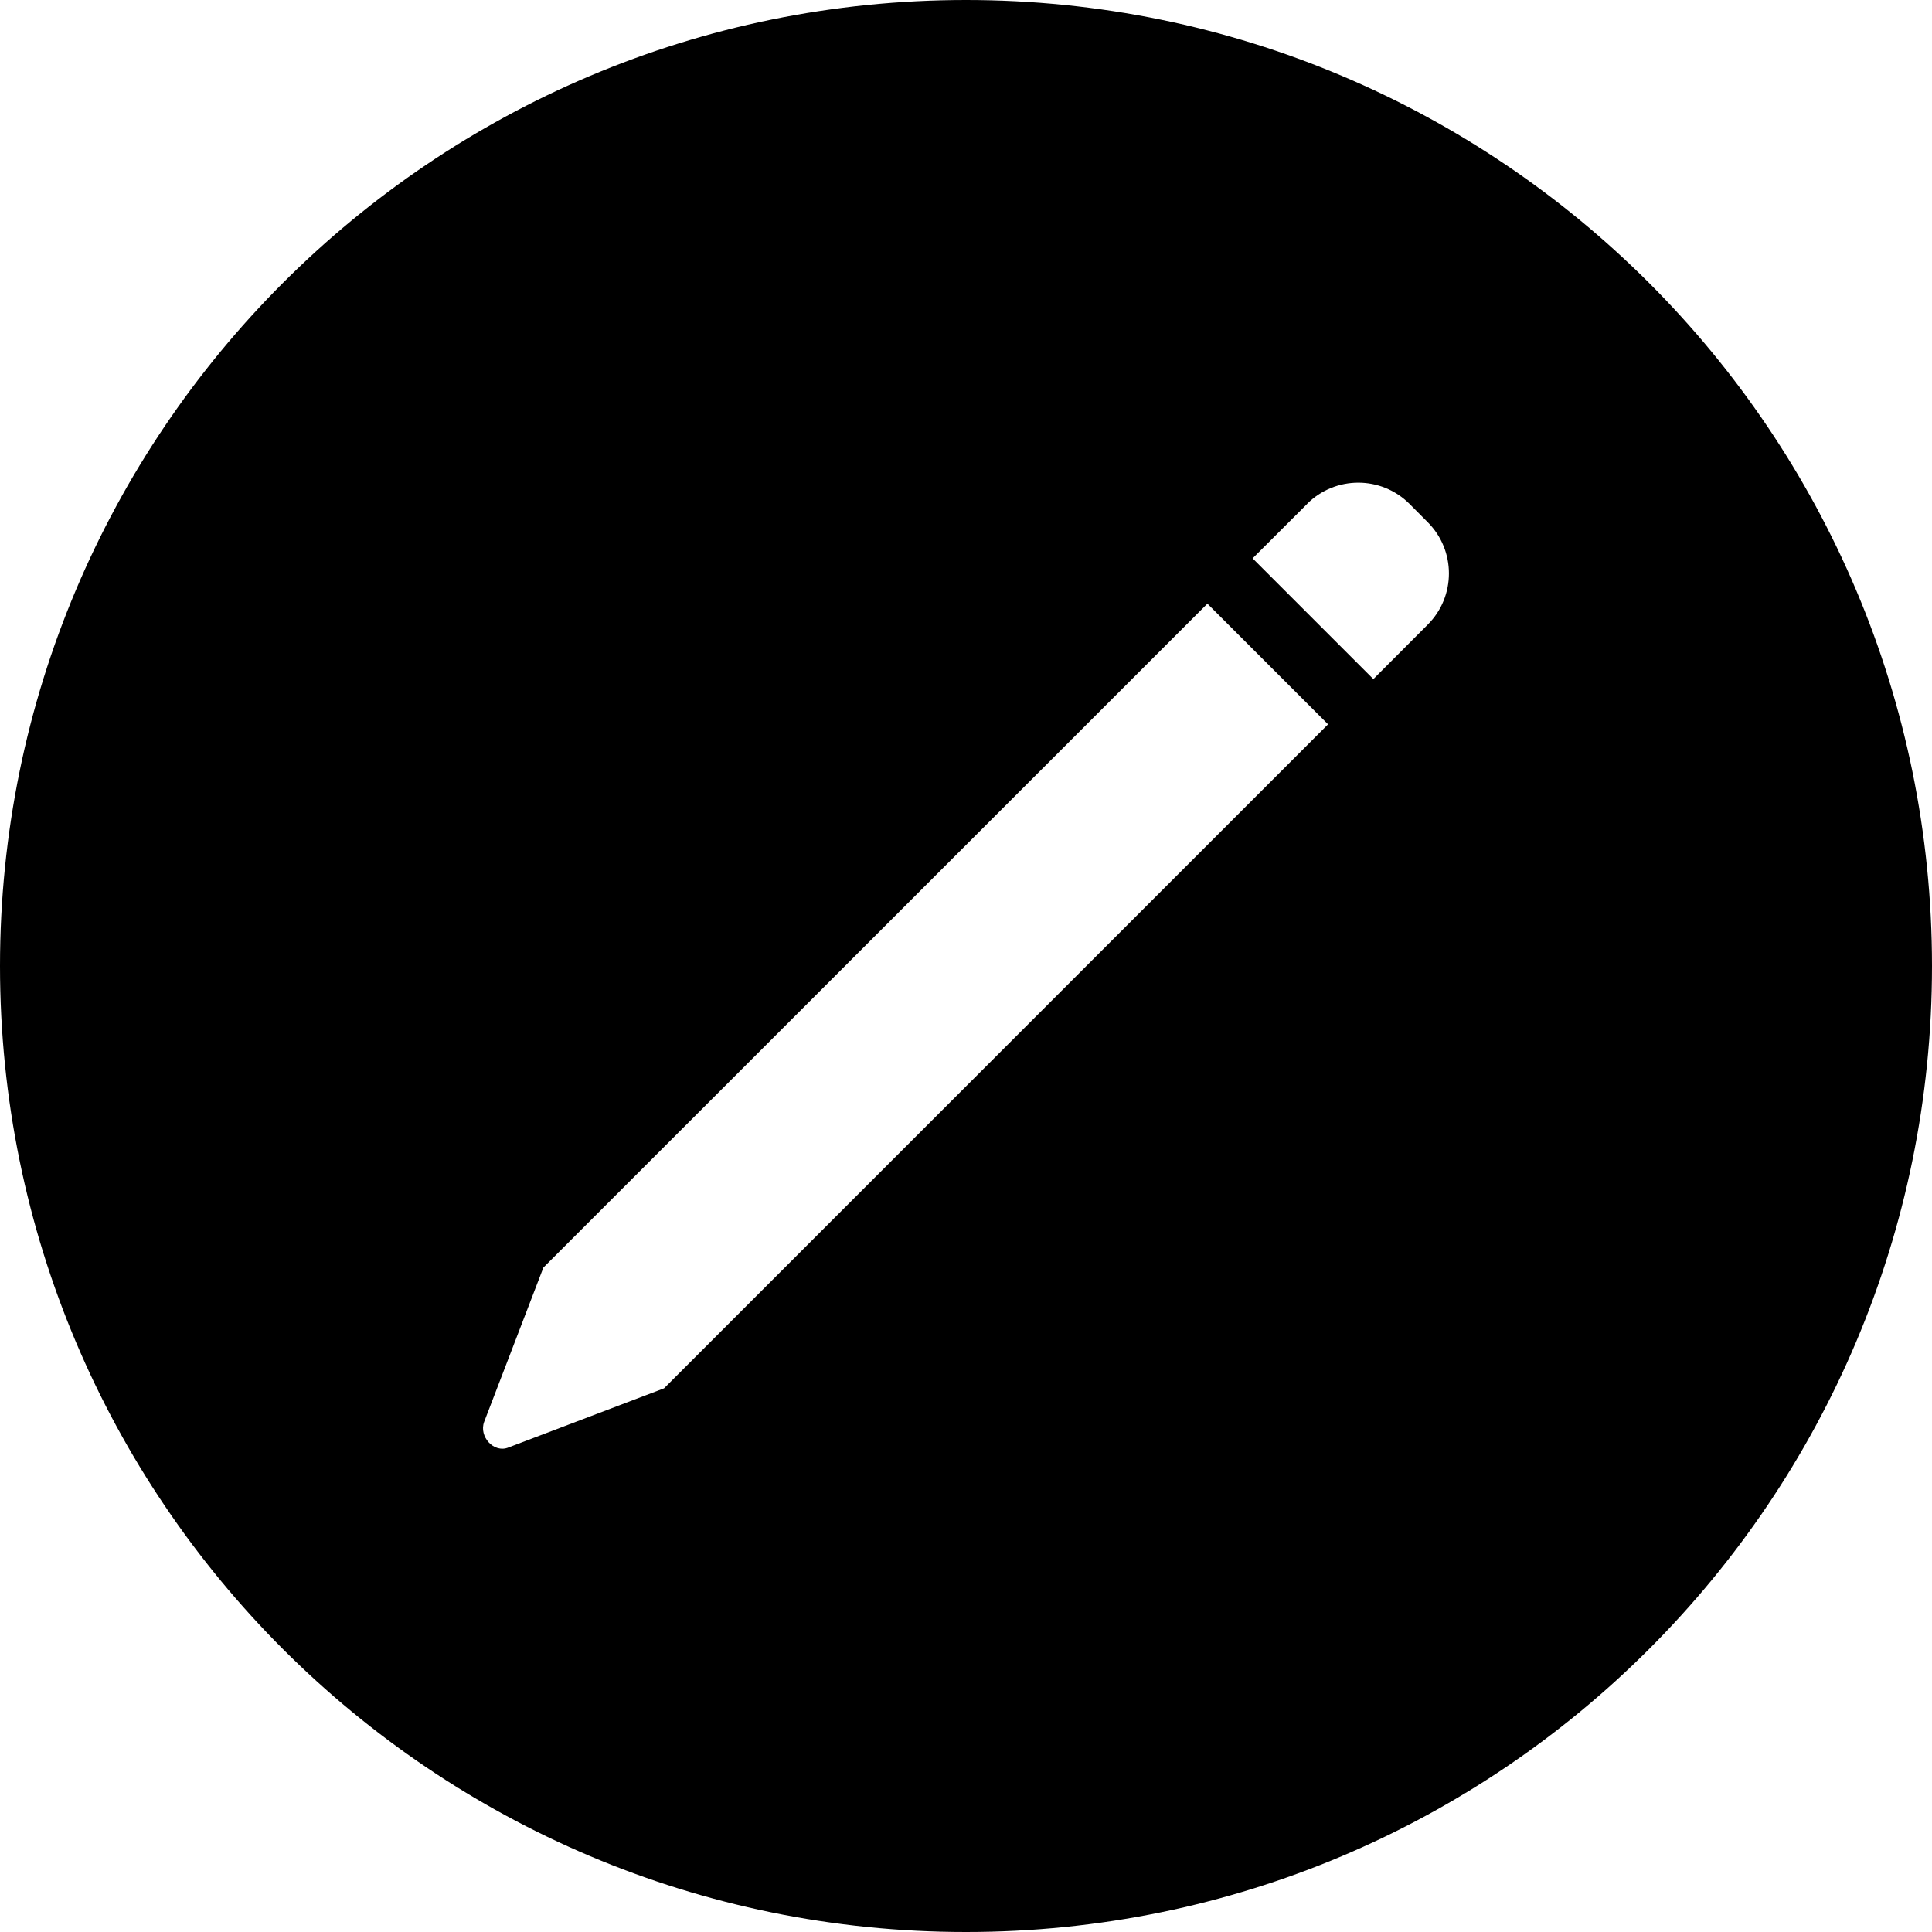
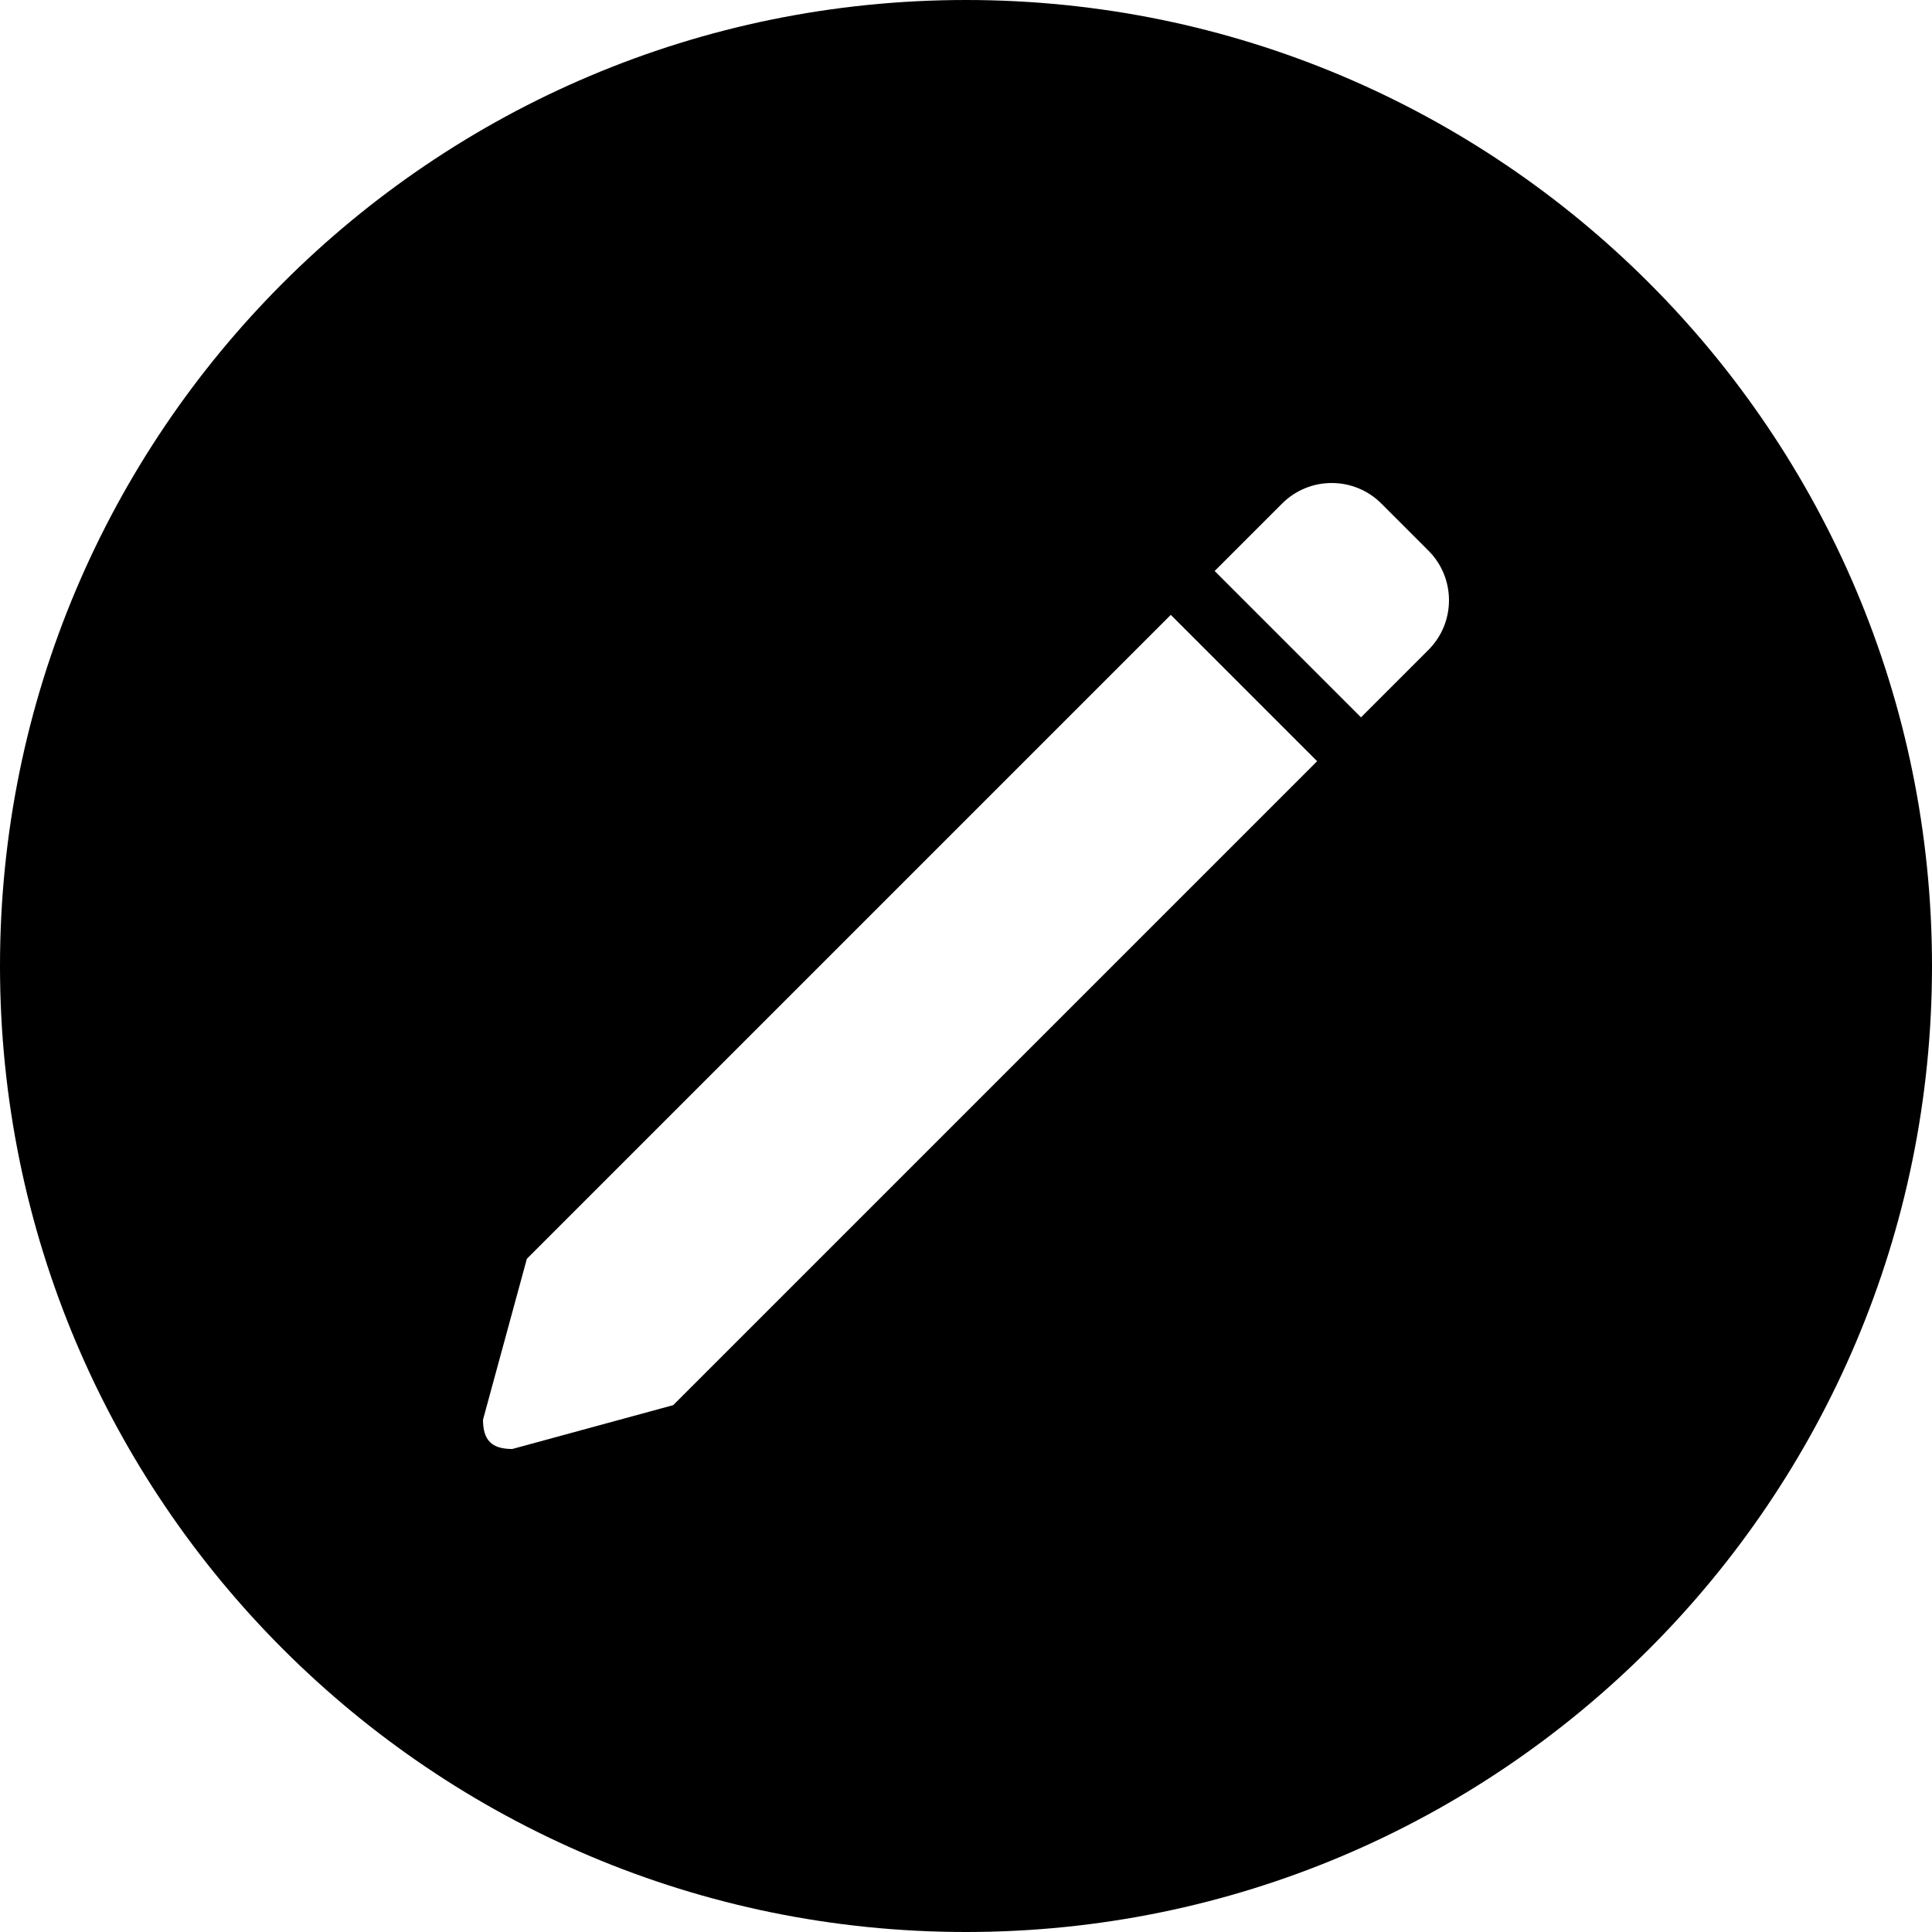
<svg xmlns="http://www.w3.org/2000/svg" viewBox="0 0 20 20">
-   <path fill="currentColor" d="M10 0c5.523 0 10 4.477 10 10s-4.477 10-10 10S0 15.523 0 10 4.477 0 10 0Zm2.499 6.249-6.874 6.873-.613 1.597c-.057.151.1.328.252.265l1.61-.612 6.874-6.874-1.25-1.25Zm1.032-1.032-.564.563 1.25 1.25.563-.564a.75.75 0 0 0 0-1.06l-.189-.19a.75.75 0 0 0-1.06 0Z" />
+   <path fill="currentColor" d="M10 0c5.523 0 10 4.477 10 10s-4.477 10-10 10S0 15.523 0 10 4.477 0 10 0Zm2.12 6.365-6.666 6.666L5 14.697c0 .212.09.303.303.303l1.666-.454 6.666-6.666-1.515-1.515Zm1.152-1.152-.698.698 1.515 1.515.698-.698a.727.727 0 0 0 0-1.028l-.487-.487a.727.727 0 0 0-1.028 0Z" />
</svg>
